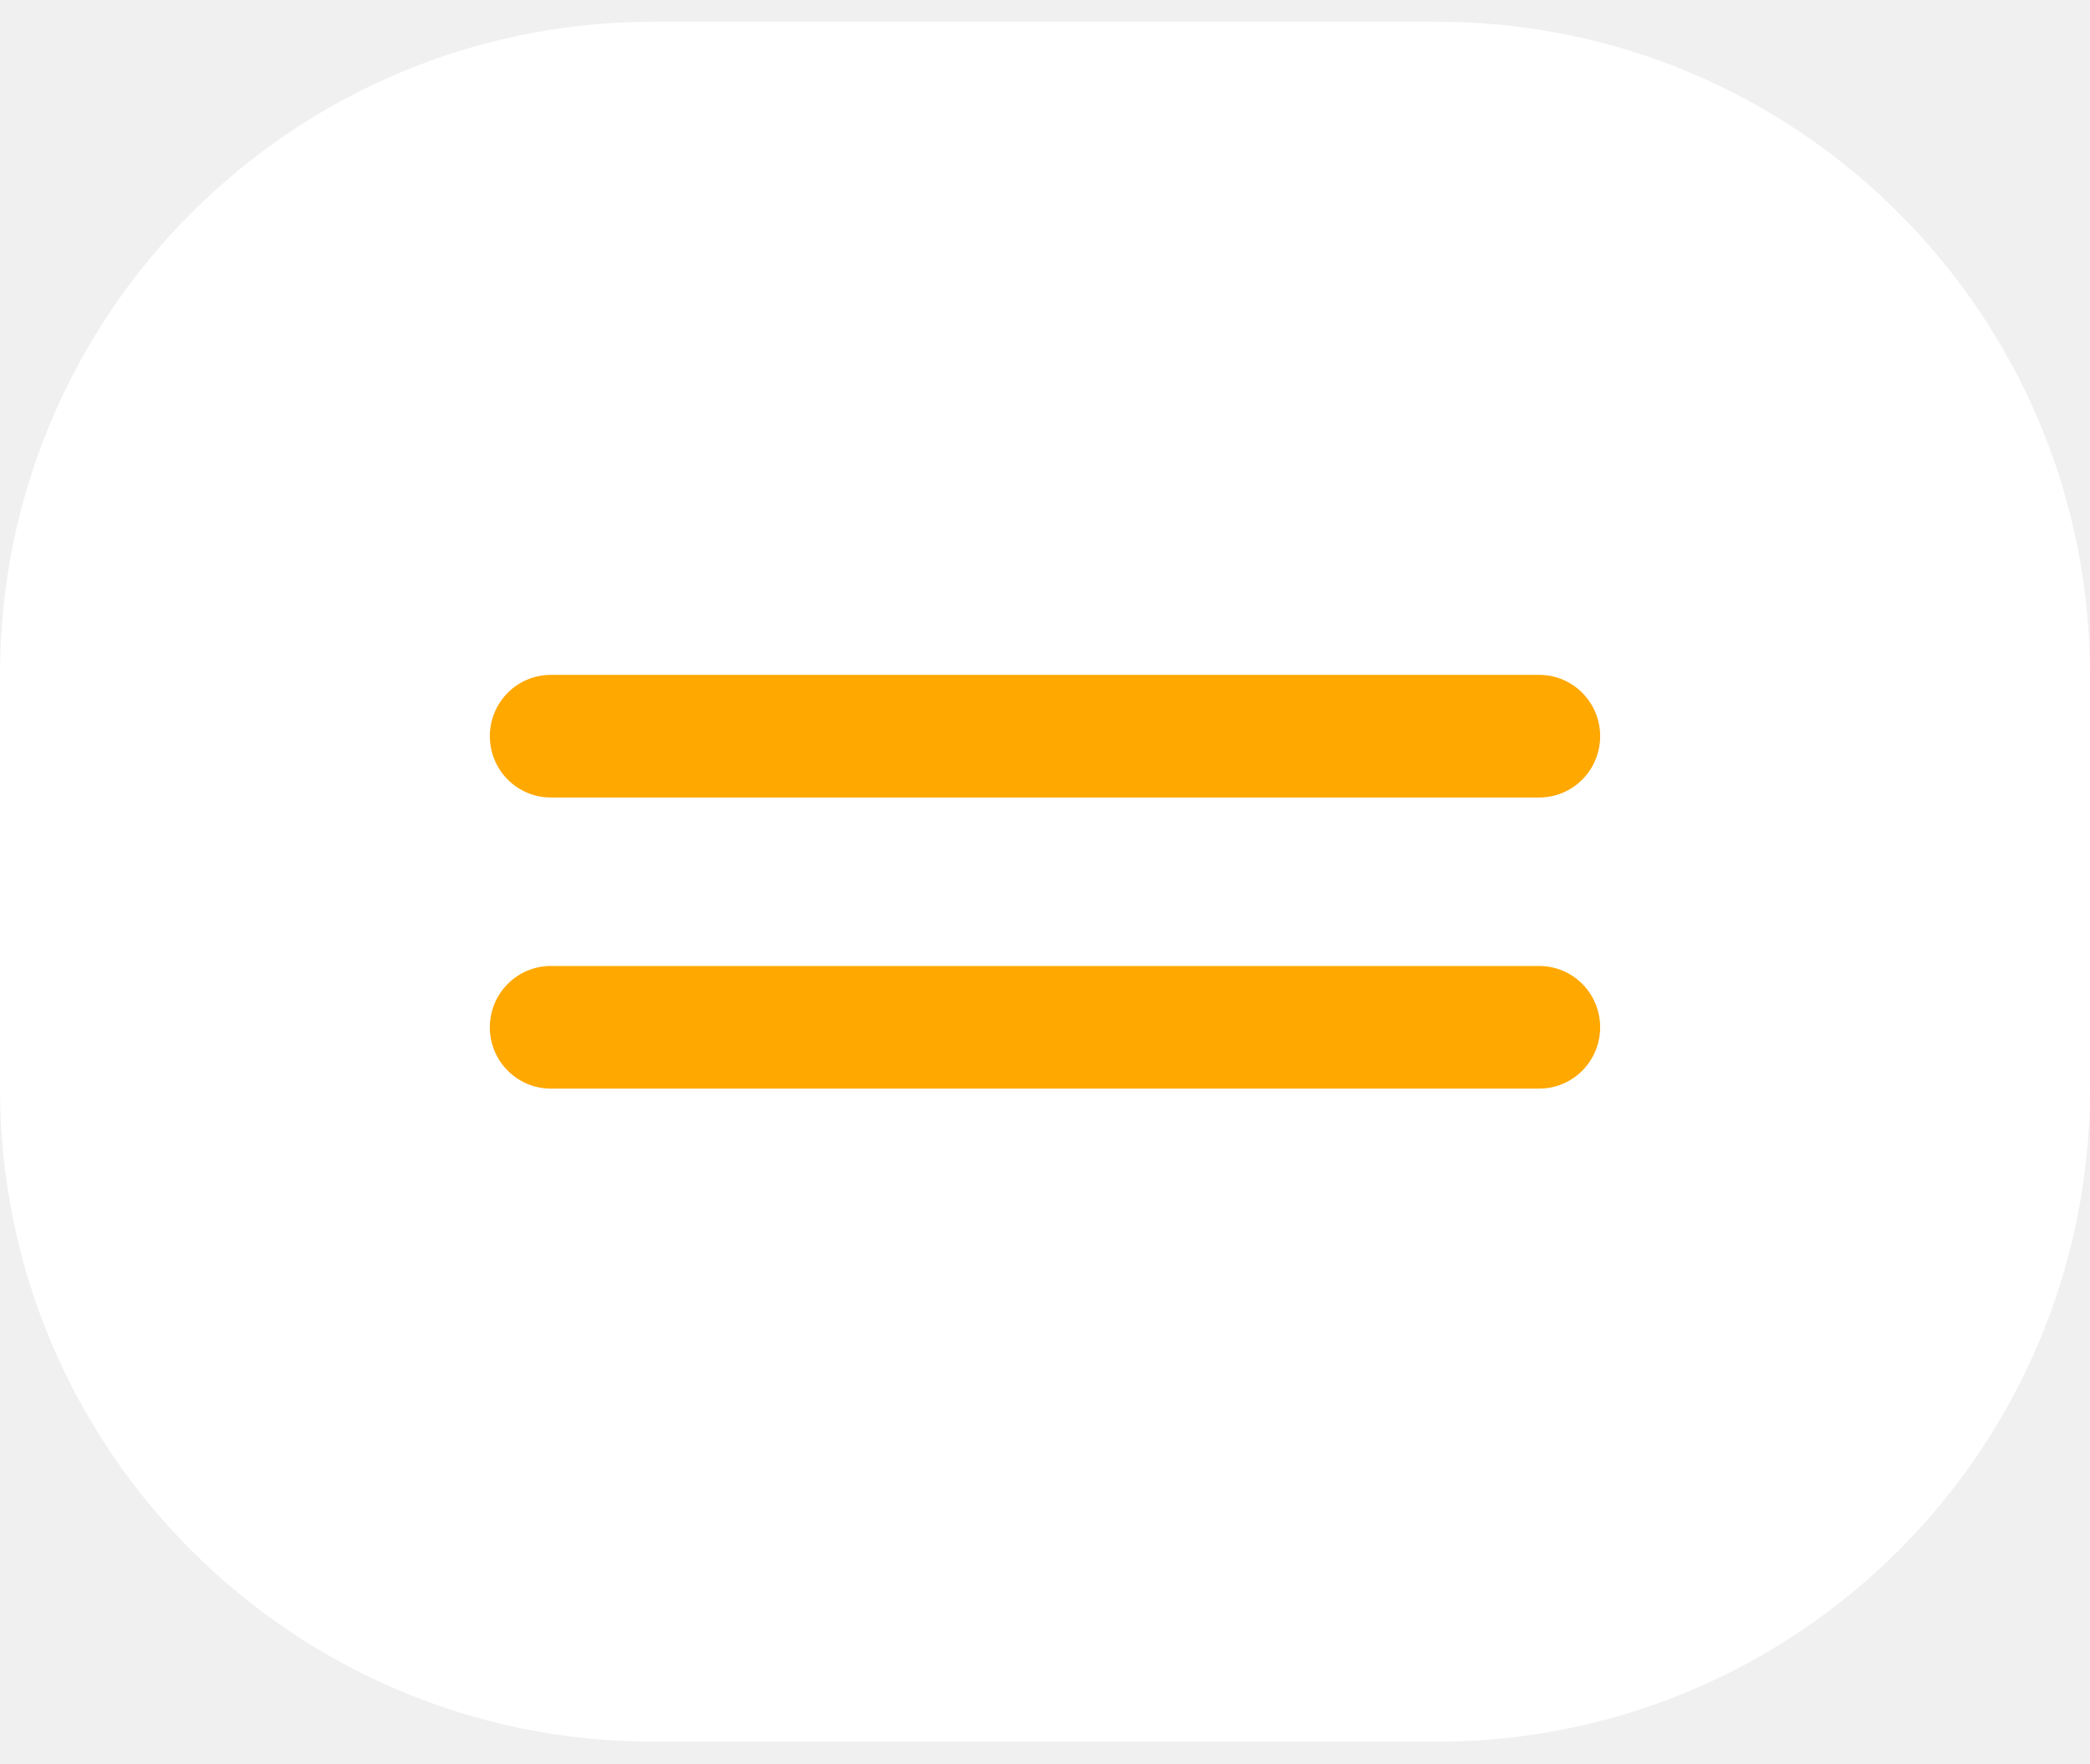
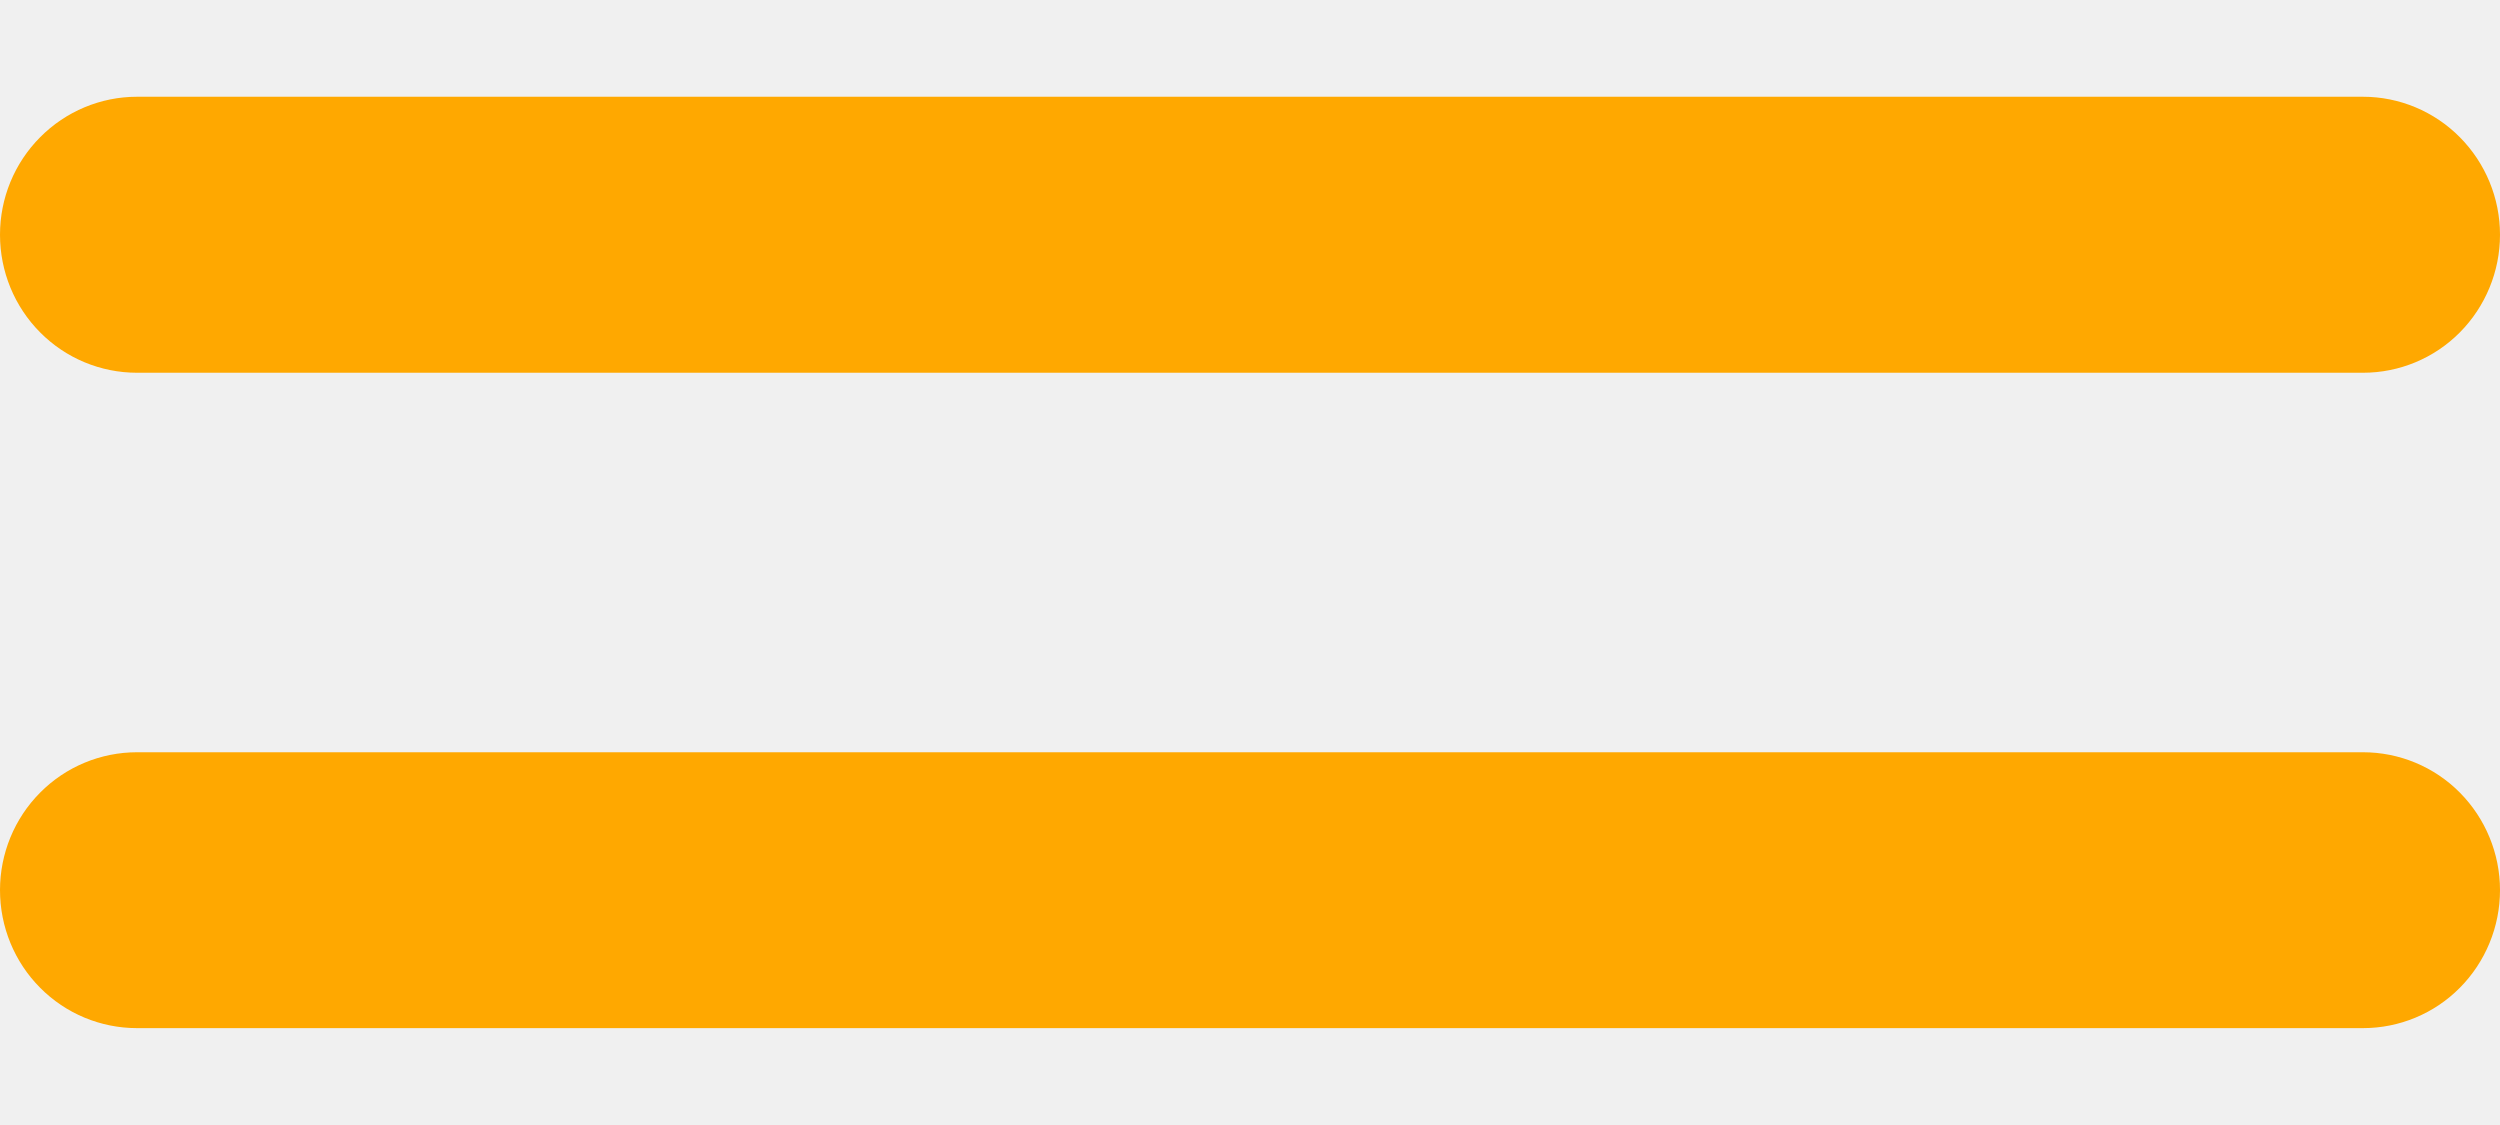
- <svg xmlns="http://www.w3.org/2000/svg" width="32" height="27" viewBox="0 0 32 27" fill="none">
-   <rect y="0.333" width="32" height="26.333" rx="10" fill="white" />
-   <g clip-path="url(#clip0_64751_1536)">
-     <path d="M23.569 16.667L8.432 16.667C8.184 16.667 7.948 16.568 7.773 16.392C7.598 16.216 7.5 15.977 7.5 15.728C7.5 15.479 7.598 15.241 7.773 15.065C7.948 14.889 8.184 14.79 8.432 14.79L23.569 14.79C23.816 14.79 24.052 14.889 24.227 15.065C24.402 15.241 24.5 15.479 24.5 15.728C24.5 15.977 24.402 16.216 24.227 16.392C24.052 16.568 23.816 16.667 23.569 16.667Z" fill="#FFA800" />
-     <path d="M23.569 12.21L8.432 12.21C8.184 12.21 7.948 12.111 7.773 11.935C7.598 11.759 7.5 11.52 7.5 11.271C7.5 11.023 7.598 10.784 7.773 10.608C7.948 10.432 8.184 10.333 8.432 10.333L23.569 10.333C23.816 10.333 24.052 10.432 24.227 10.608C24.402 10.784 24.5 11.023 24.5 11.271C24.5 11.52 24.402 11.759 24.227 11.935C24.052 12.111 23.816 12.21 23.569 12.21Z" fill="#FFA800" />
+ <svg xmlns="http://www.w3.org/2000/svg" width="20" height="9" viewBox="0 0 20 9" fill="none">
+   <g id="Prio media" clip-path="url(#clip0_67245_2038)">
+     <g id="Capa 2">
+       <g id="Capa 1">
+         <path id="Vector" d="M18.904 8.225H1.096C0.805 8.225 0.526 8.109 0.321 7.902C0.115 7.695 0 7.414 0 7.121C0 6.829 0.115 6.548 0.321 6.341C0.526 6.134 0.805 6.018 1.096 6.018H18.904C19.195 6.018 19.474 6.134 19.679 6.341C19.884 6.548 20 6.829 20 7.121C20 7.414 19.884 7.695 19.679 7.902C19.474 8.109 19.195 8.225 18.904 8.225Z" fill="#FFA800" />
+         <path id="Vector_2" d="M18.904 2.982H1.096C0.805 2.982 0.526 2.866 0.321 2.659C0.115 2.452 0 2.171 0 1.878C0 1.585 0.115 1.305 0.321 1.098C0.526 0.891 0.805 0.774 1.096 0.774L18.904 0.774C19.195 0.774 19.474 0.891 19.679 1.098C19.884 1.305 20 1.585 20 1.878C20 2.171 19.884 2.452 19.679 2.659C19.474 2.866 19.195 2.982 18.904 2.982Z" fill="#FFA800" />
+       </g>
+     </g>
  </g>
  <defs>
-     <clipPath id="clip0_64751_1536">
-       <rect width="17" height="6.333" fill="white" transform="translate(7.5 10.3333)" />
+     <clipPath id="clip0_67245_2038">
+       <rect width="20" height="7.451" fill="white" transform="translate(0 0.774414)" />
    </clipPath>
  </defs>
</svg>
